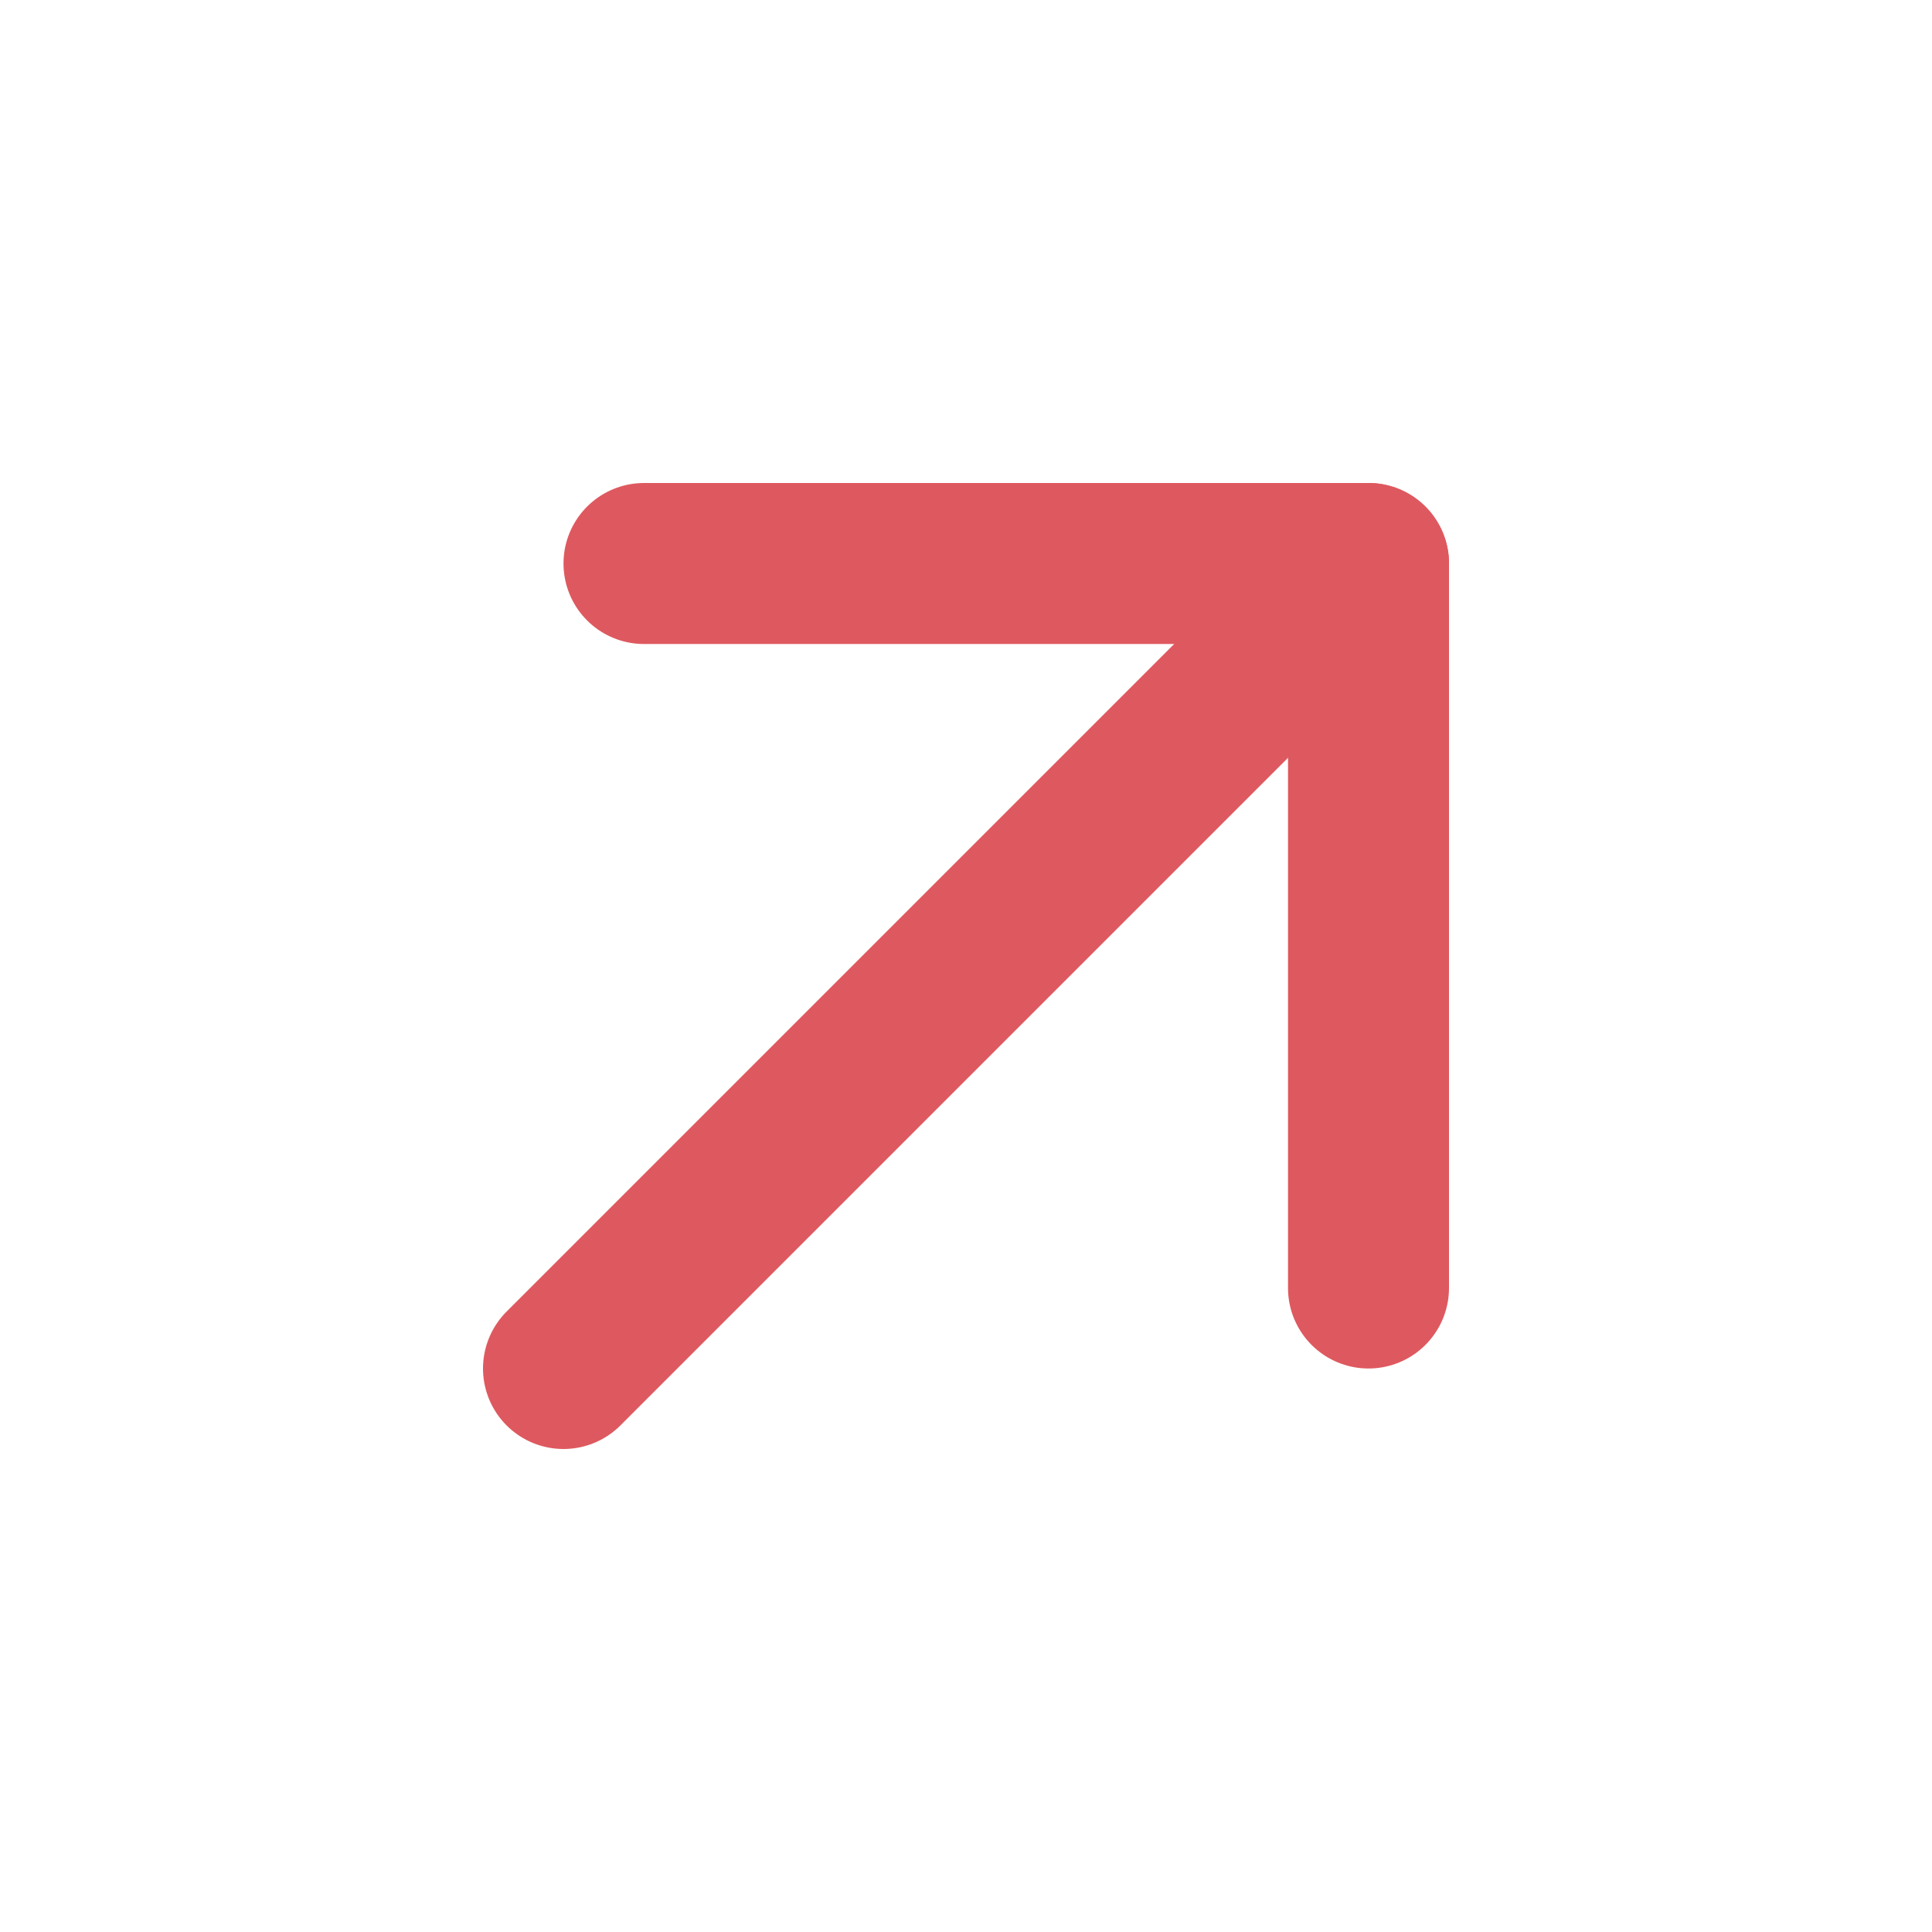
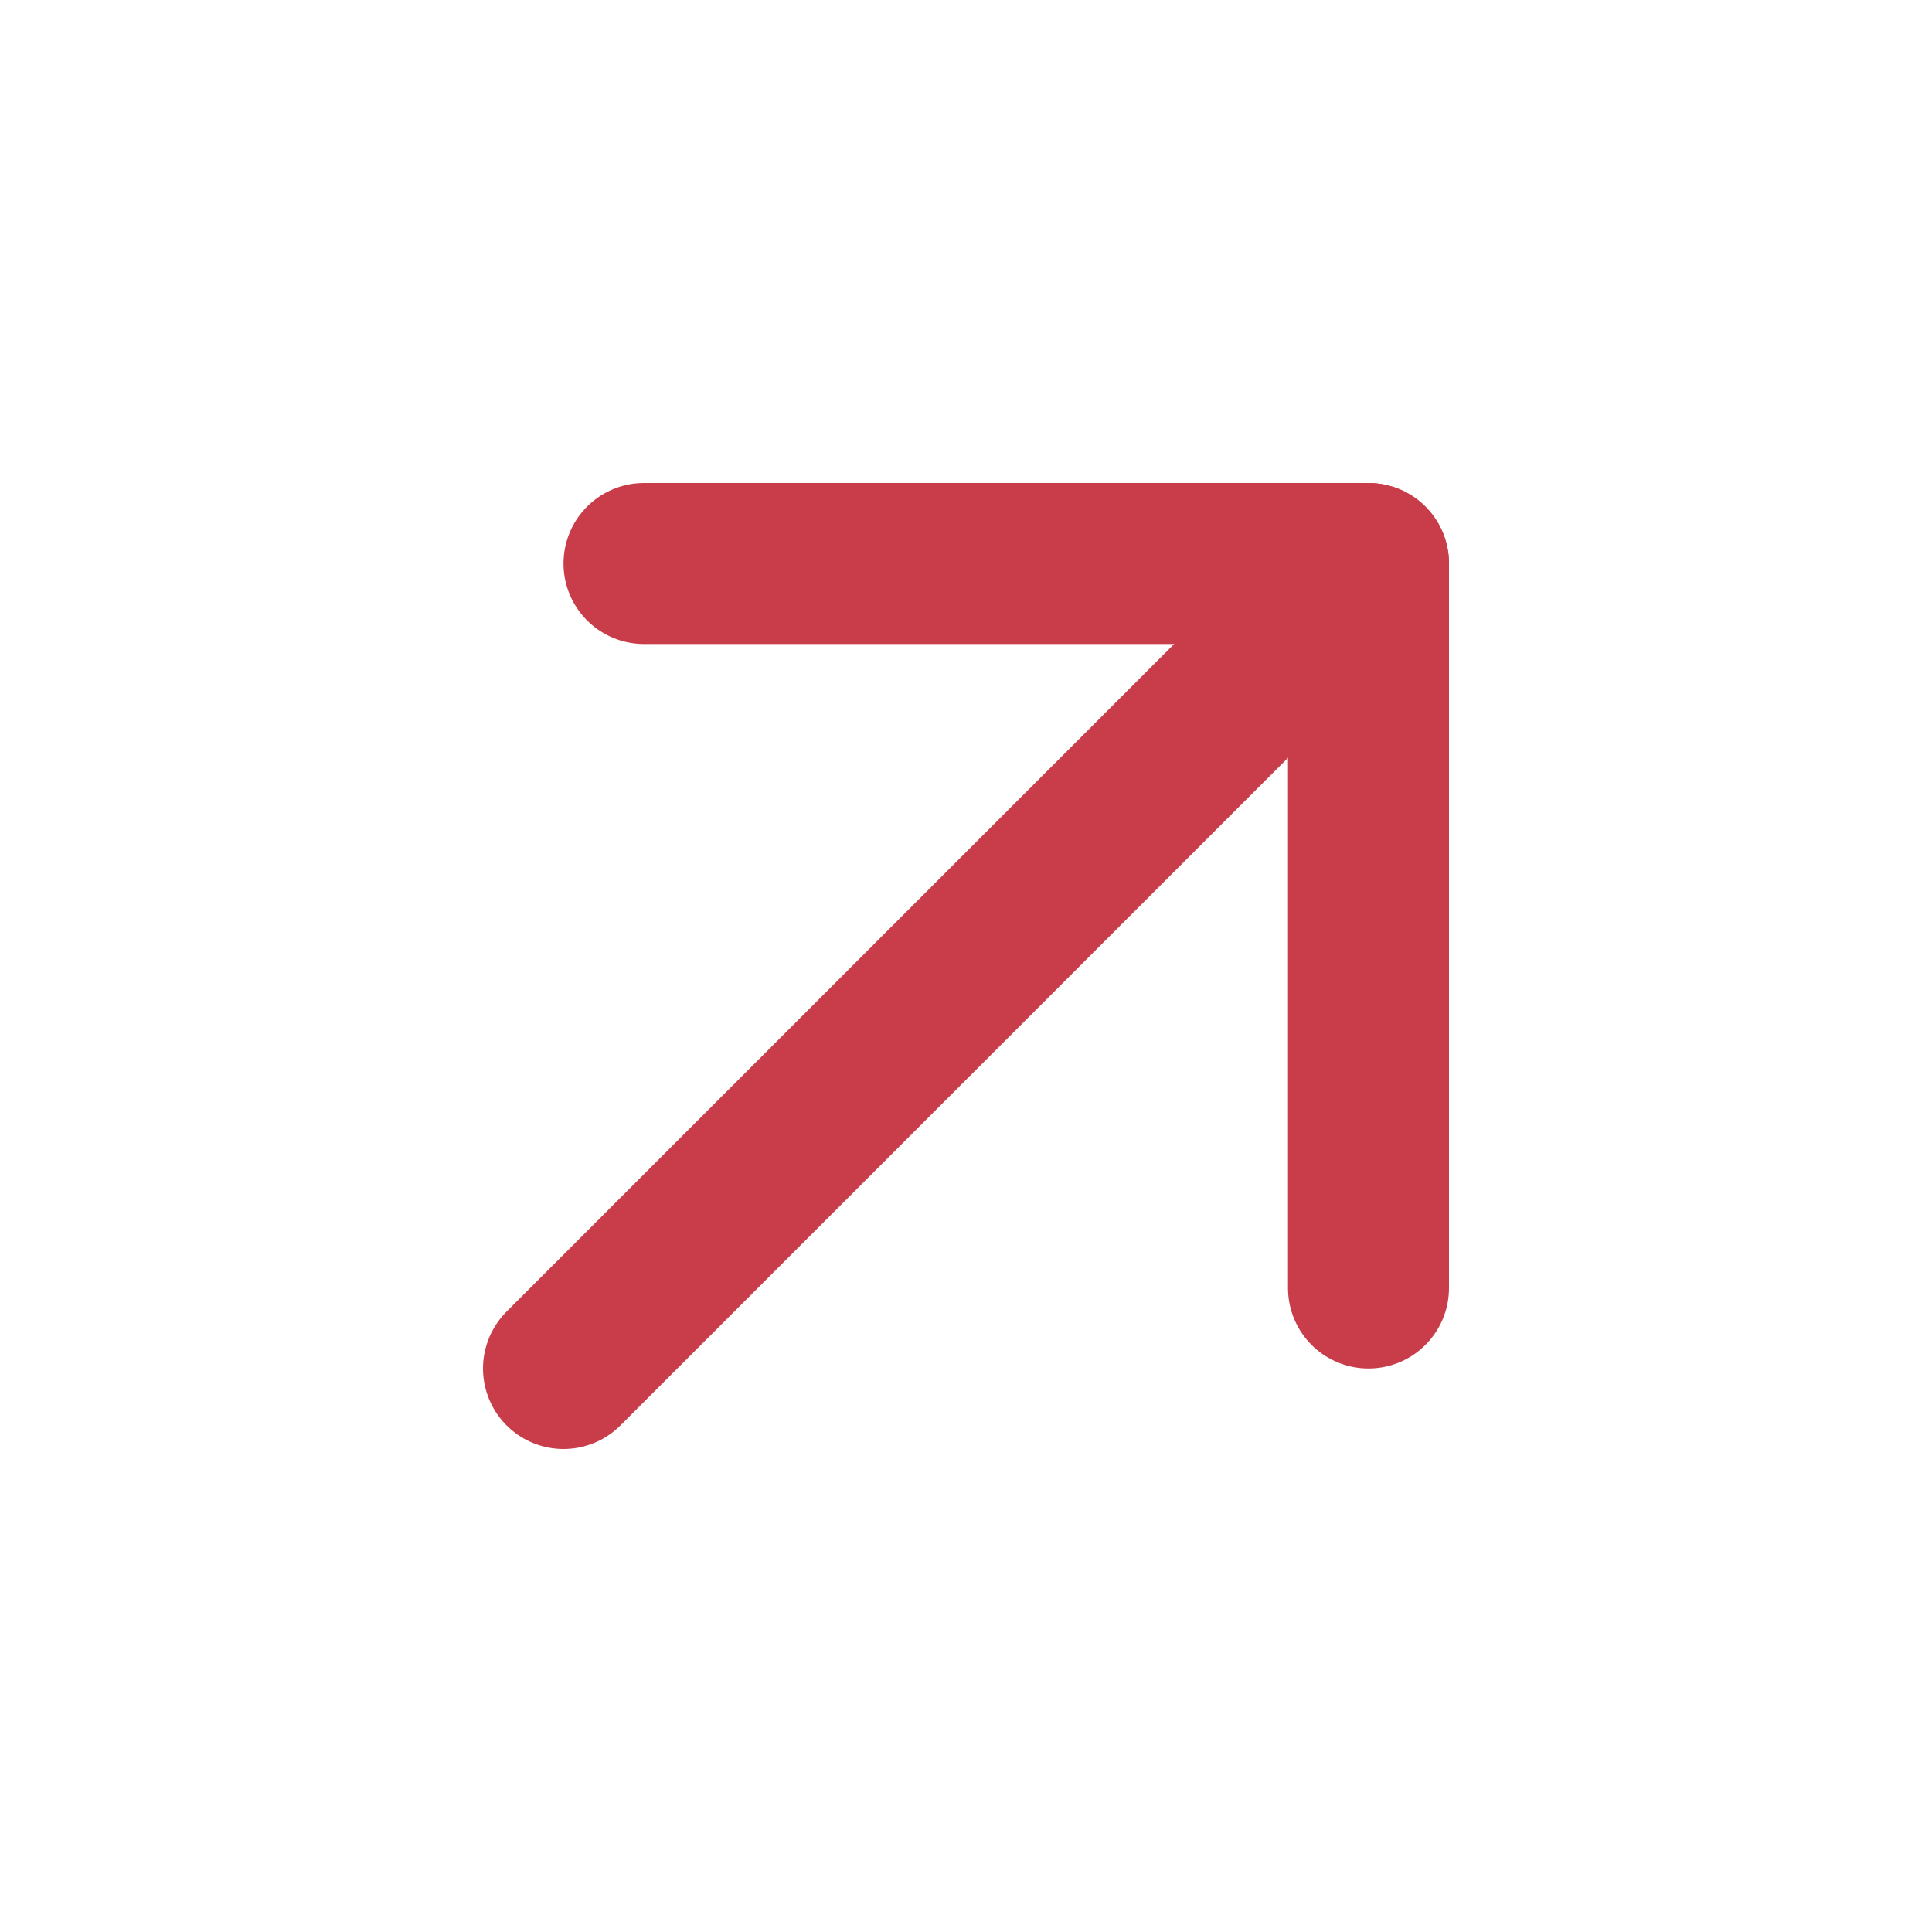
- <svg xmlns="http://www.w3.org/2000/svg" viewBox="0 0 24 24" fill="none" stroke="#DE595F" stroke-width="2" stroke-linecap="round" stroke-linejoin="round">
+ <svg xmlns="http://www.w3.org/2000/svg" viewBox="0 0 24 24" fill="none" stroke="#C93D4B" stroke-width="2" stroke-linecap="round" stroke-linejoin="round">
  <path stroke="none" d="M0 0h24v24H0z" fill="none" />
  <path d="M17 7l-10 10" />
  <path d="M8 7l9 0l0 9" />
</svg>
